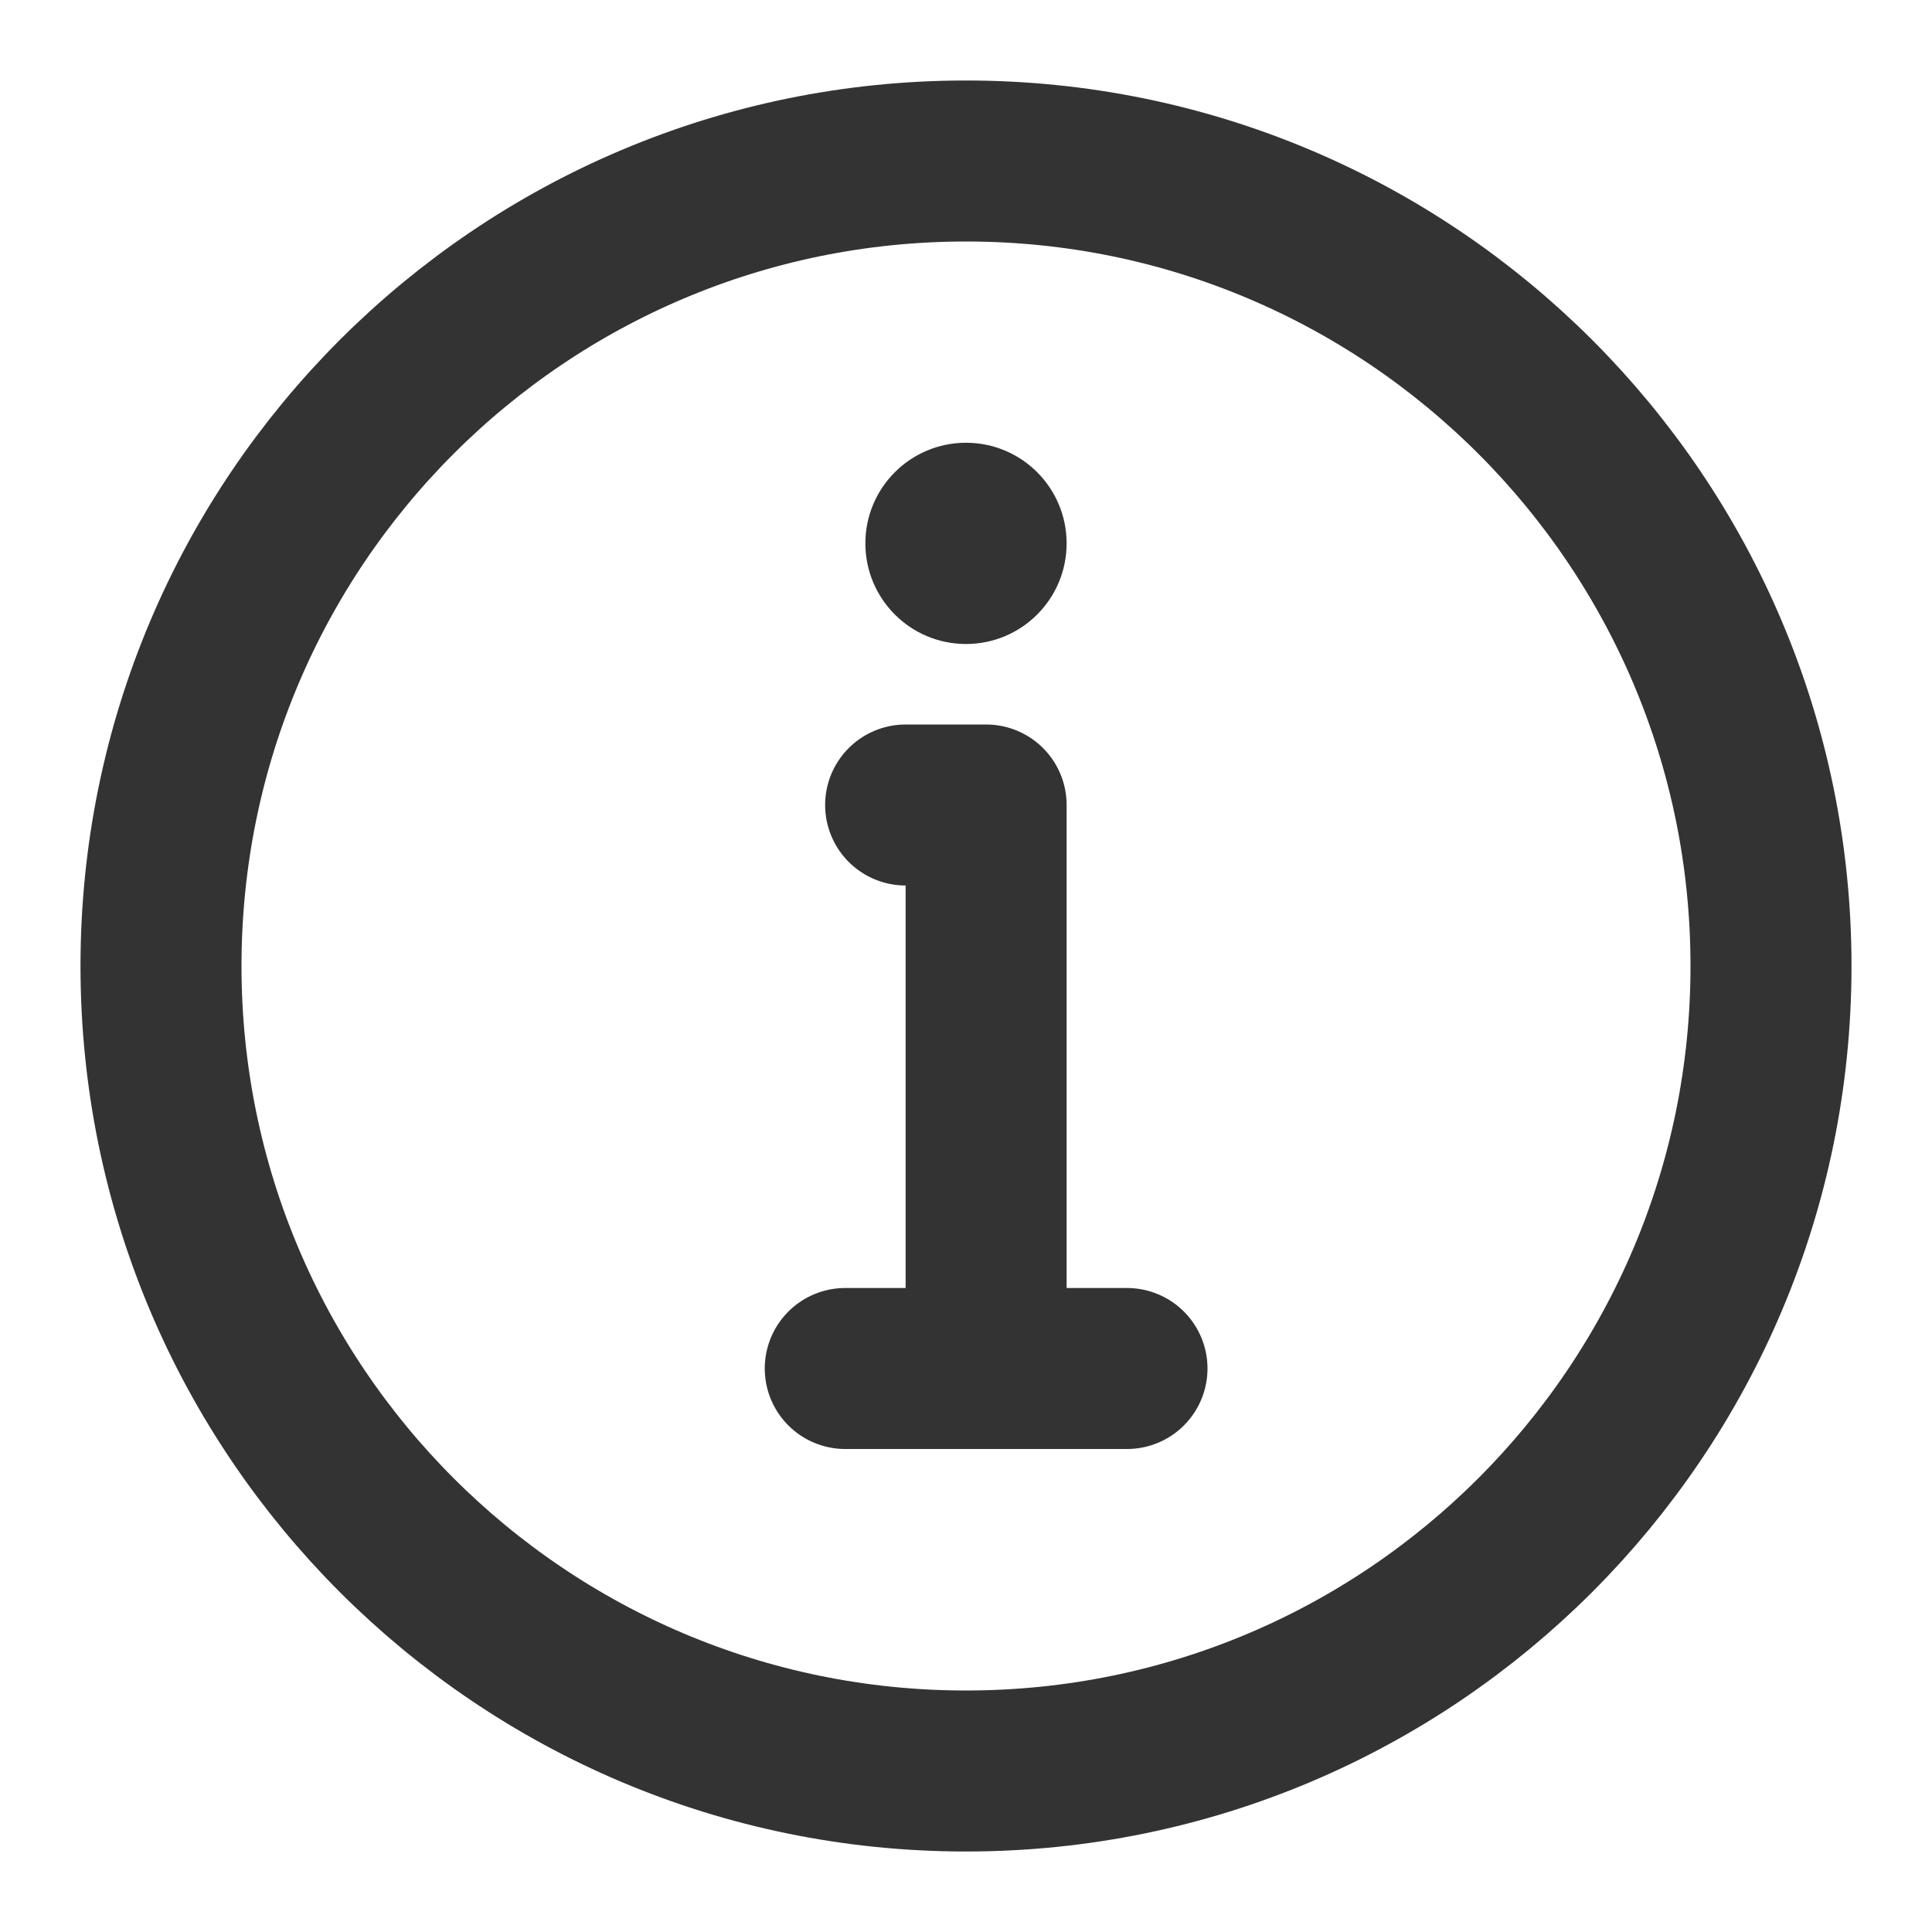
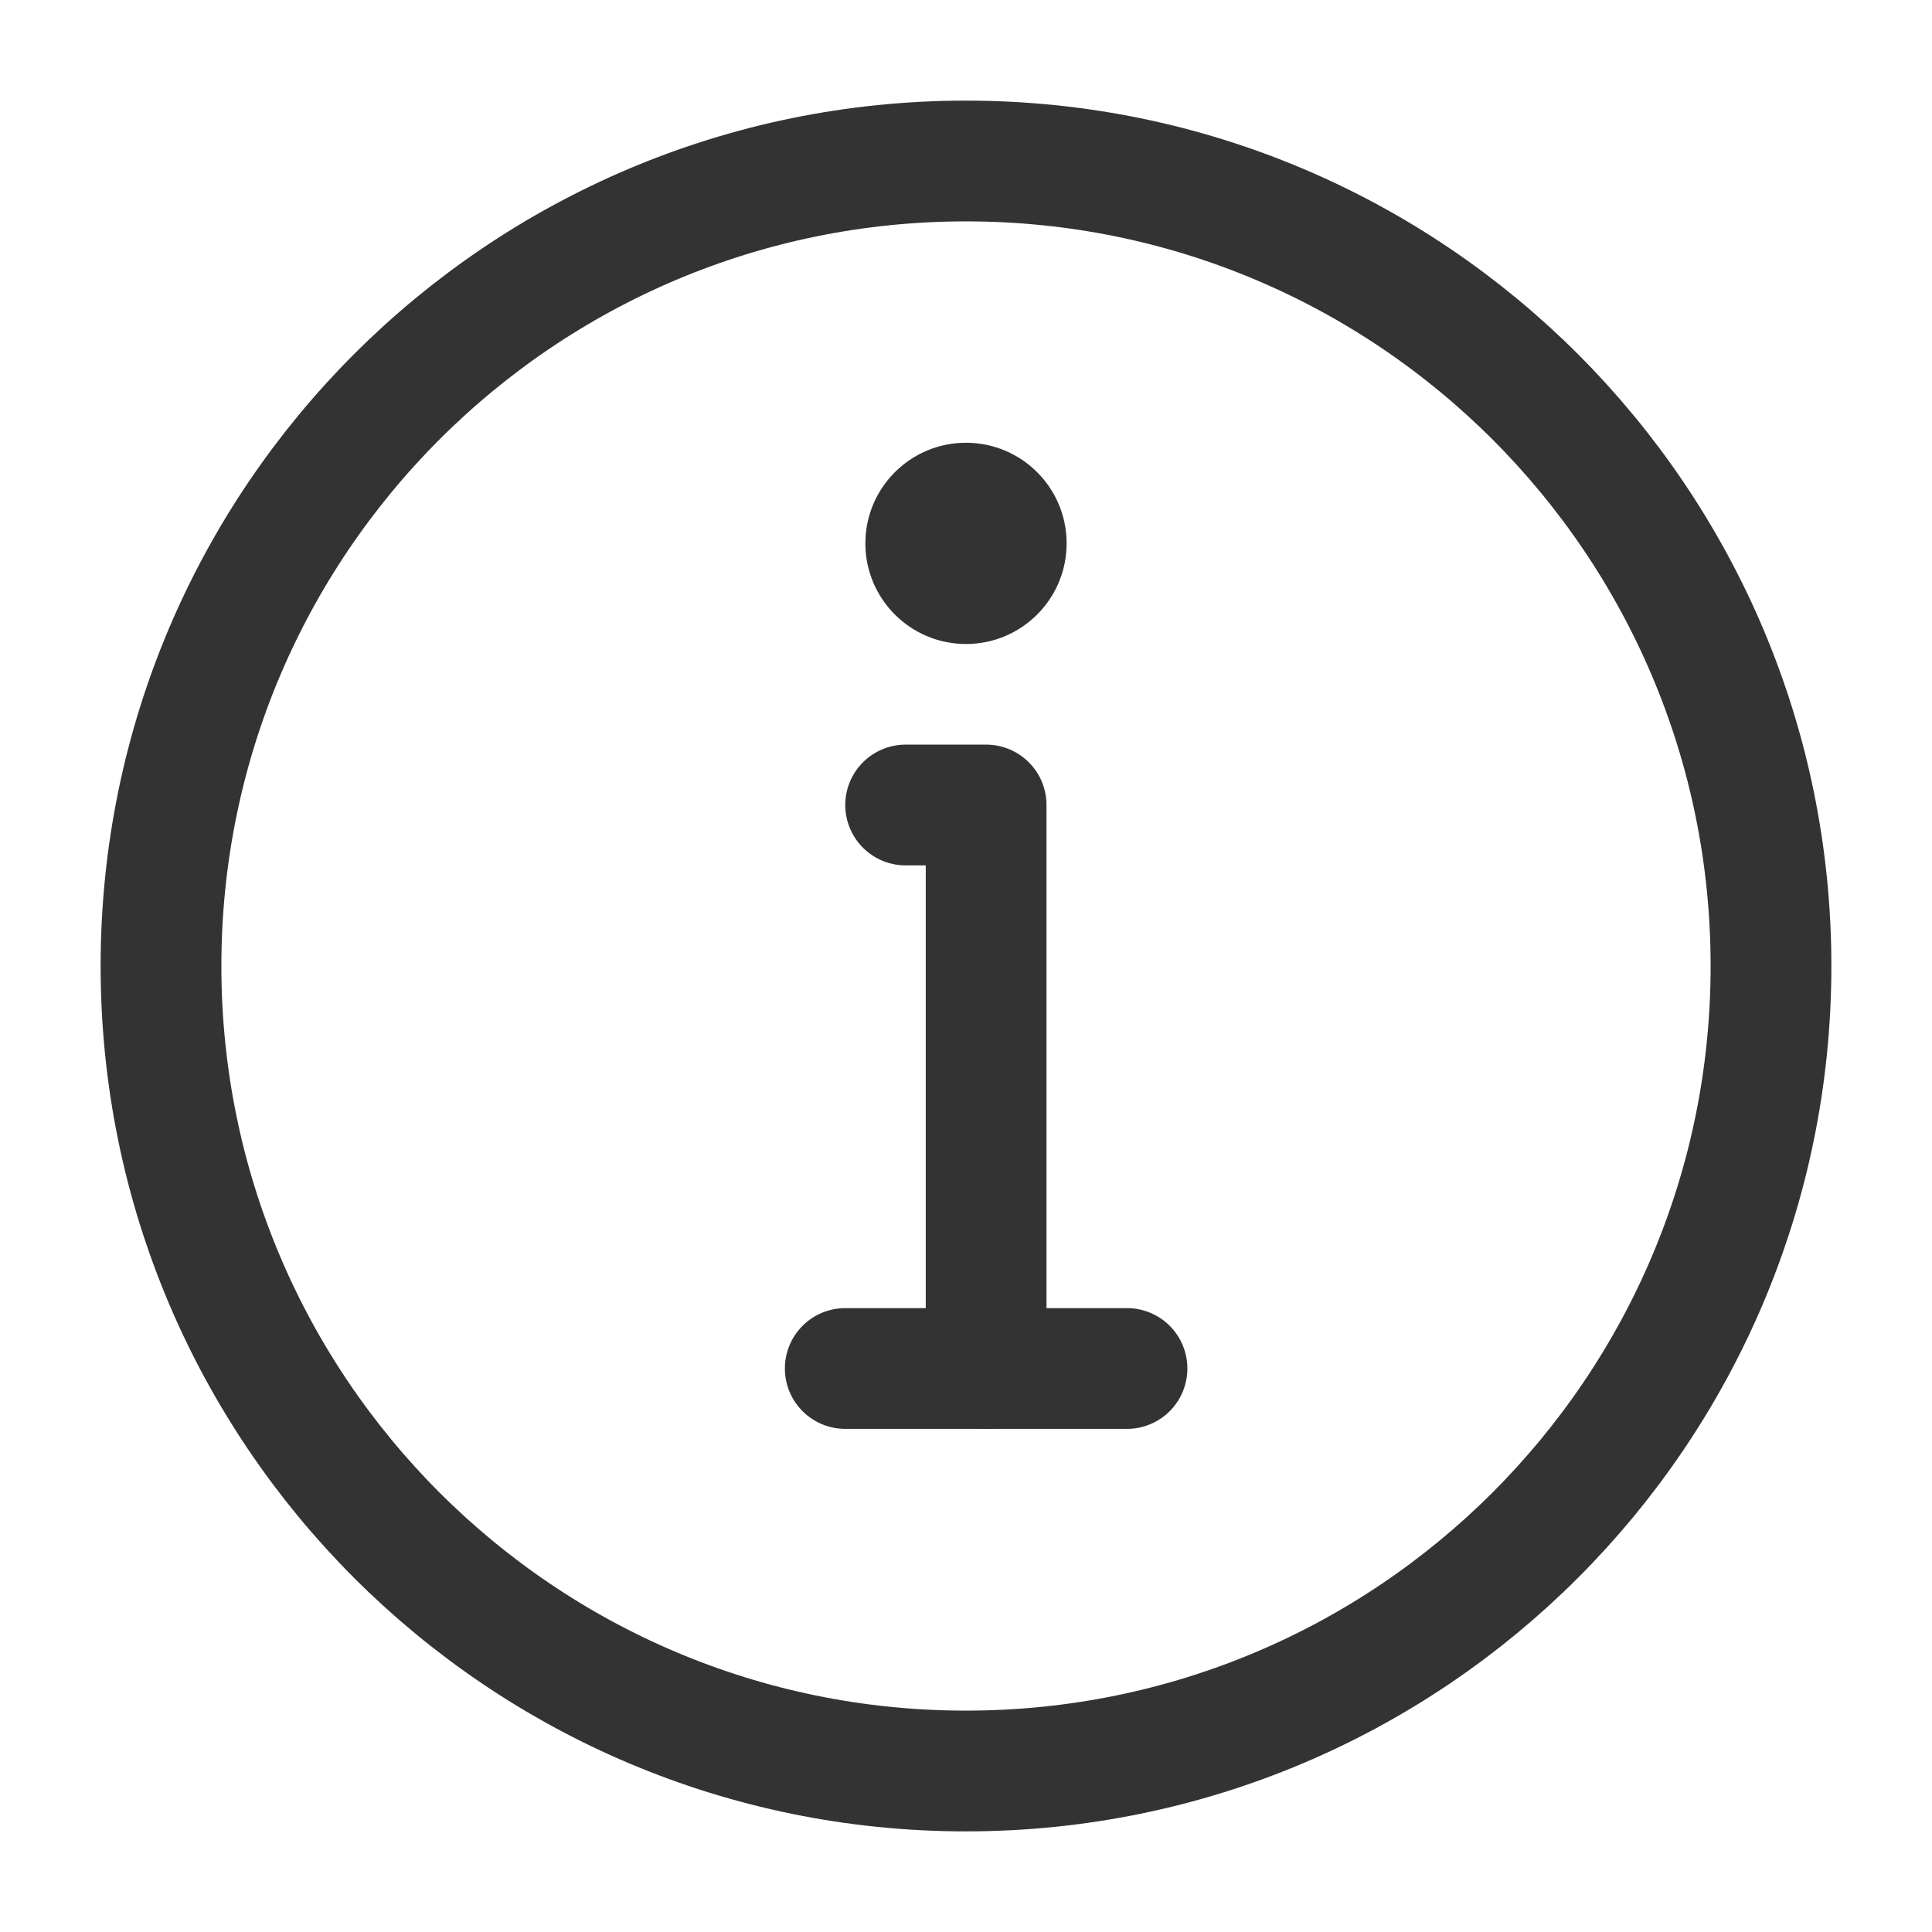
<svg xmlns="http://www.w3.org/2000/svg" width="24" height="24" viewBox="0 0 48 48" fill="none">
-   <path d="M24 44C29.523 44 34.523 41.761 38.142 38.142C41.761 34.523 44 29.523 44 24C44 18.477 41.761 13.477 38.142 9.858C34.523 6.239 29.523 4 24 4C18.477 4 13.477 6.239 9.858 9.858C6.239 13.477 4 18.477 4 24C4 29.523 6.239 34.523 9.858 38.142C13.477 41.761 18.477 44 24 44Z" fill="none" stroke="#333" stroke-width="4" stroke-linejoin="round" />
+   <path d="M24 44C29.523 44 34.523 41.761 38.142 38.142C41.761 34.523 44 29.523 44 24C44 18.477 41.761 13.477 38.142 9.858C34.523 6.239 29.523 4 24 4C18.477 4 13.477 6.239 9.858 9.858C6.239 13.477 4 18.477 4 24C4 29.523 6.239 34.523 9.858 38.142C13.477 41.761 18.477 44 24 44Z" fill="none" stroke="#333" stroke-width="3" stroke-linejoin="round" />
  <path fill-rule="evenodd" clip-rule="evenodd" d="M24 11C25.381 11 26.5 12.119 26.5 13.5C26.5 14.881 25.381 16 24 16C22.619 16 21.5 14.881 21.5 13.5C21.5 12.119 22.619 11 24 11Z" fill="#333" />
-   <path d="M24.5 34V20H23.5H22.5" stroke="#333" stroke-width="4" stroke-linecap="round" stroke-linejoin="round" />
-   <path d="M21 34H28" stroke="#333" stroke-width="4" stroke-linecap="round" stroke-linejoin="round" />
+   <path d="M24.5 34V20H23.5H22.5" stroke="#333" stroke-width="3" stroke-linecap="round" stroke-linejoin="round" />
+   <path d="M21 34H28" stroke="#333" stroke-width="3" stroke-linecap="round" stroke-linejoin="round" />
</svg>
